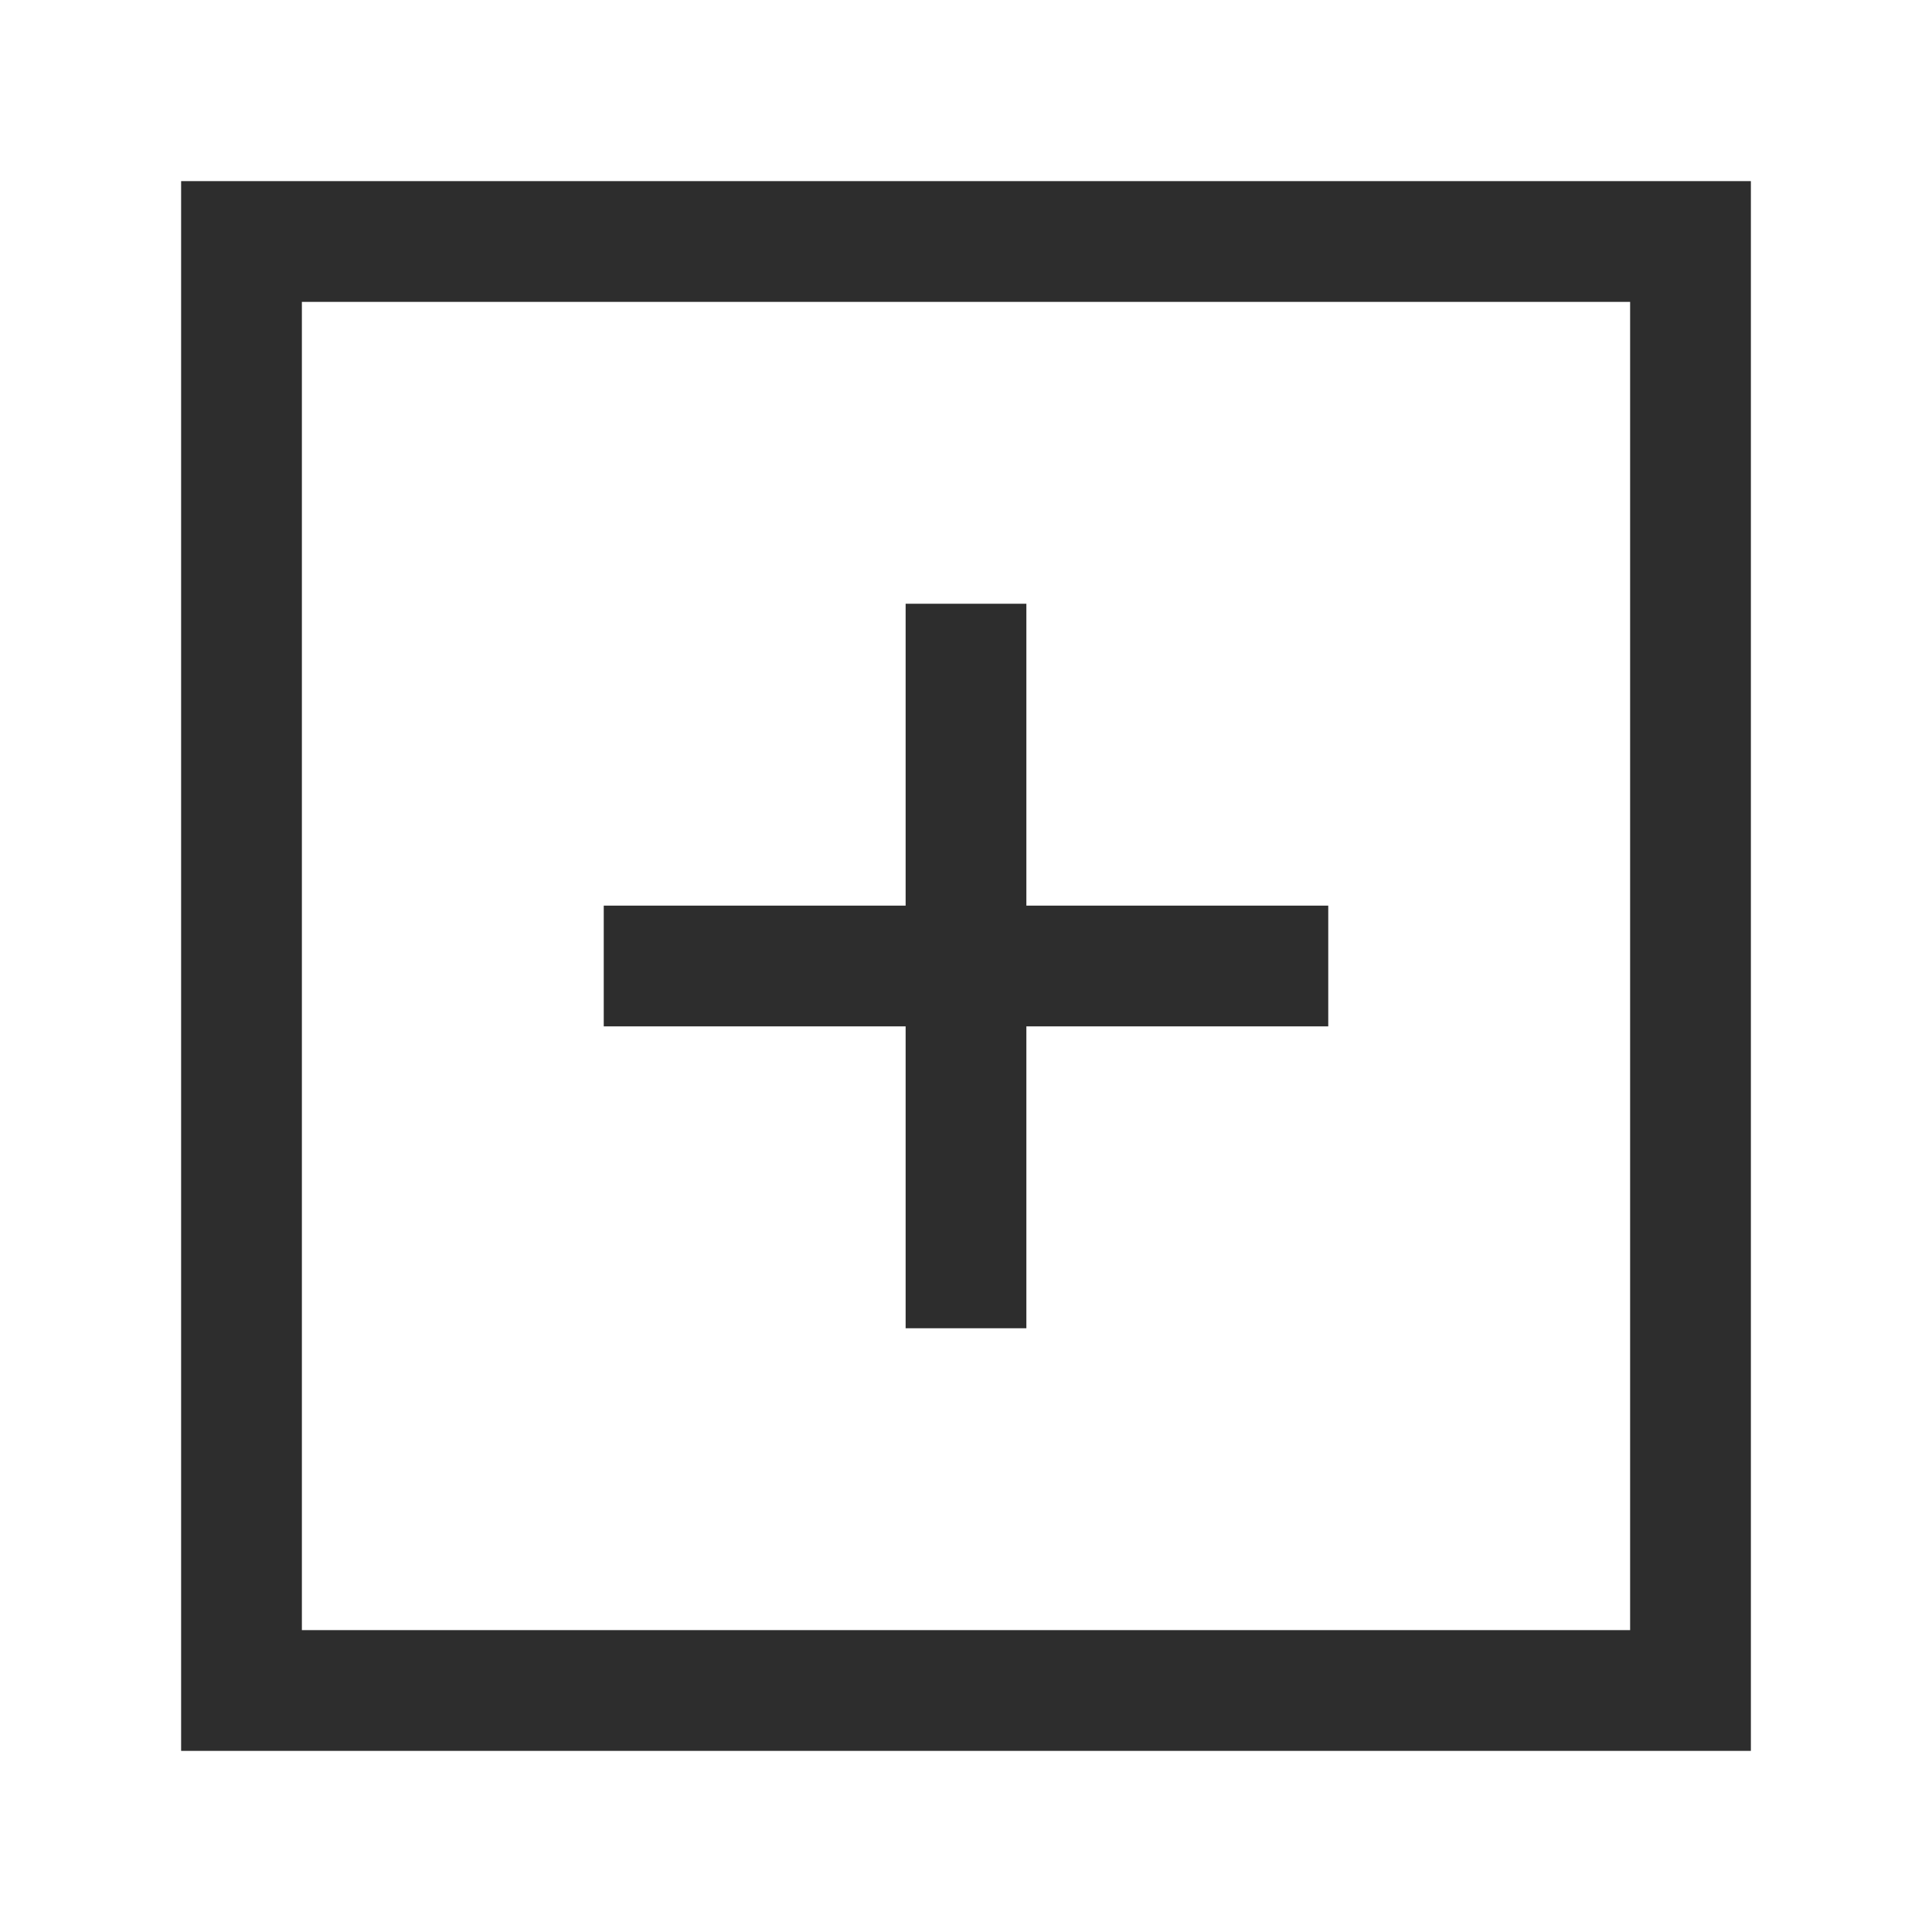
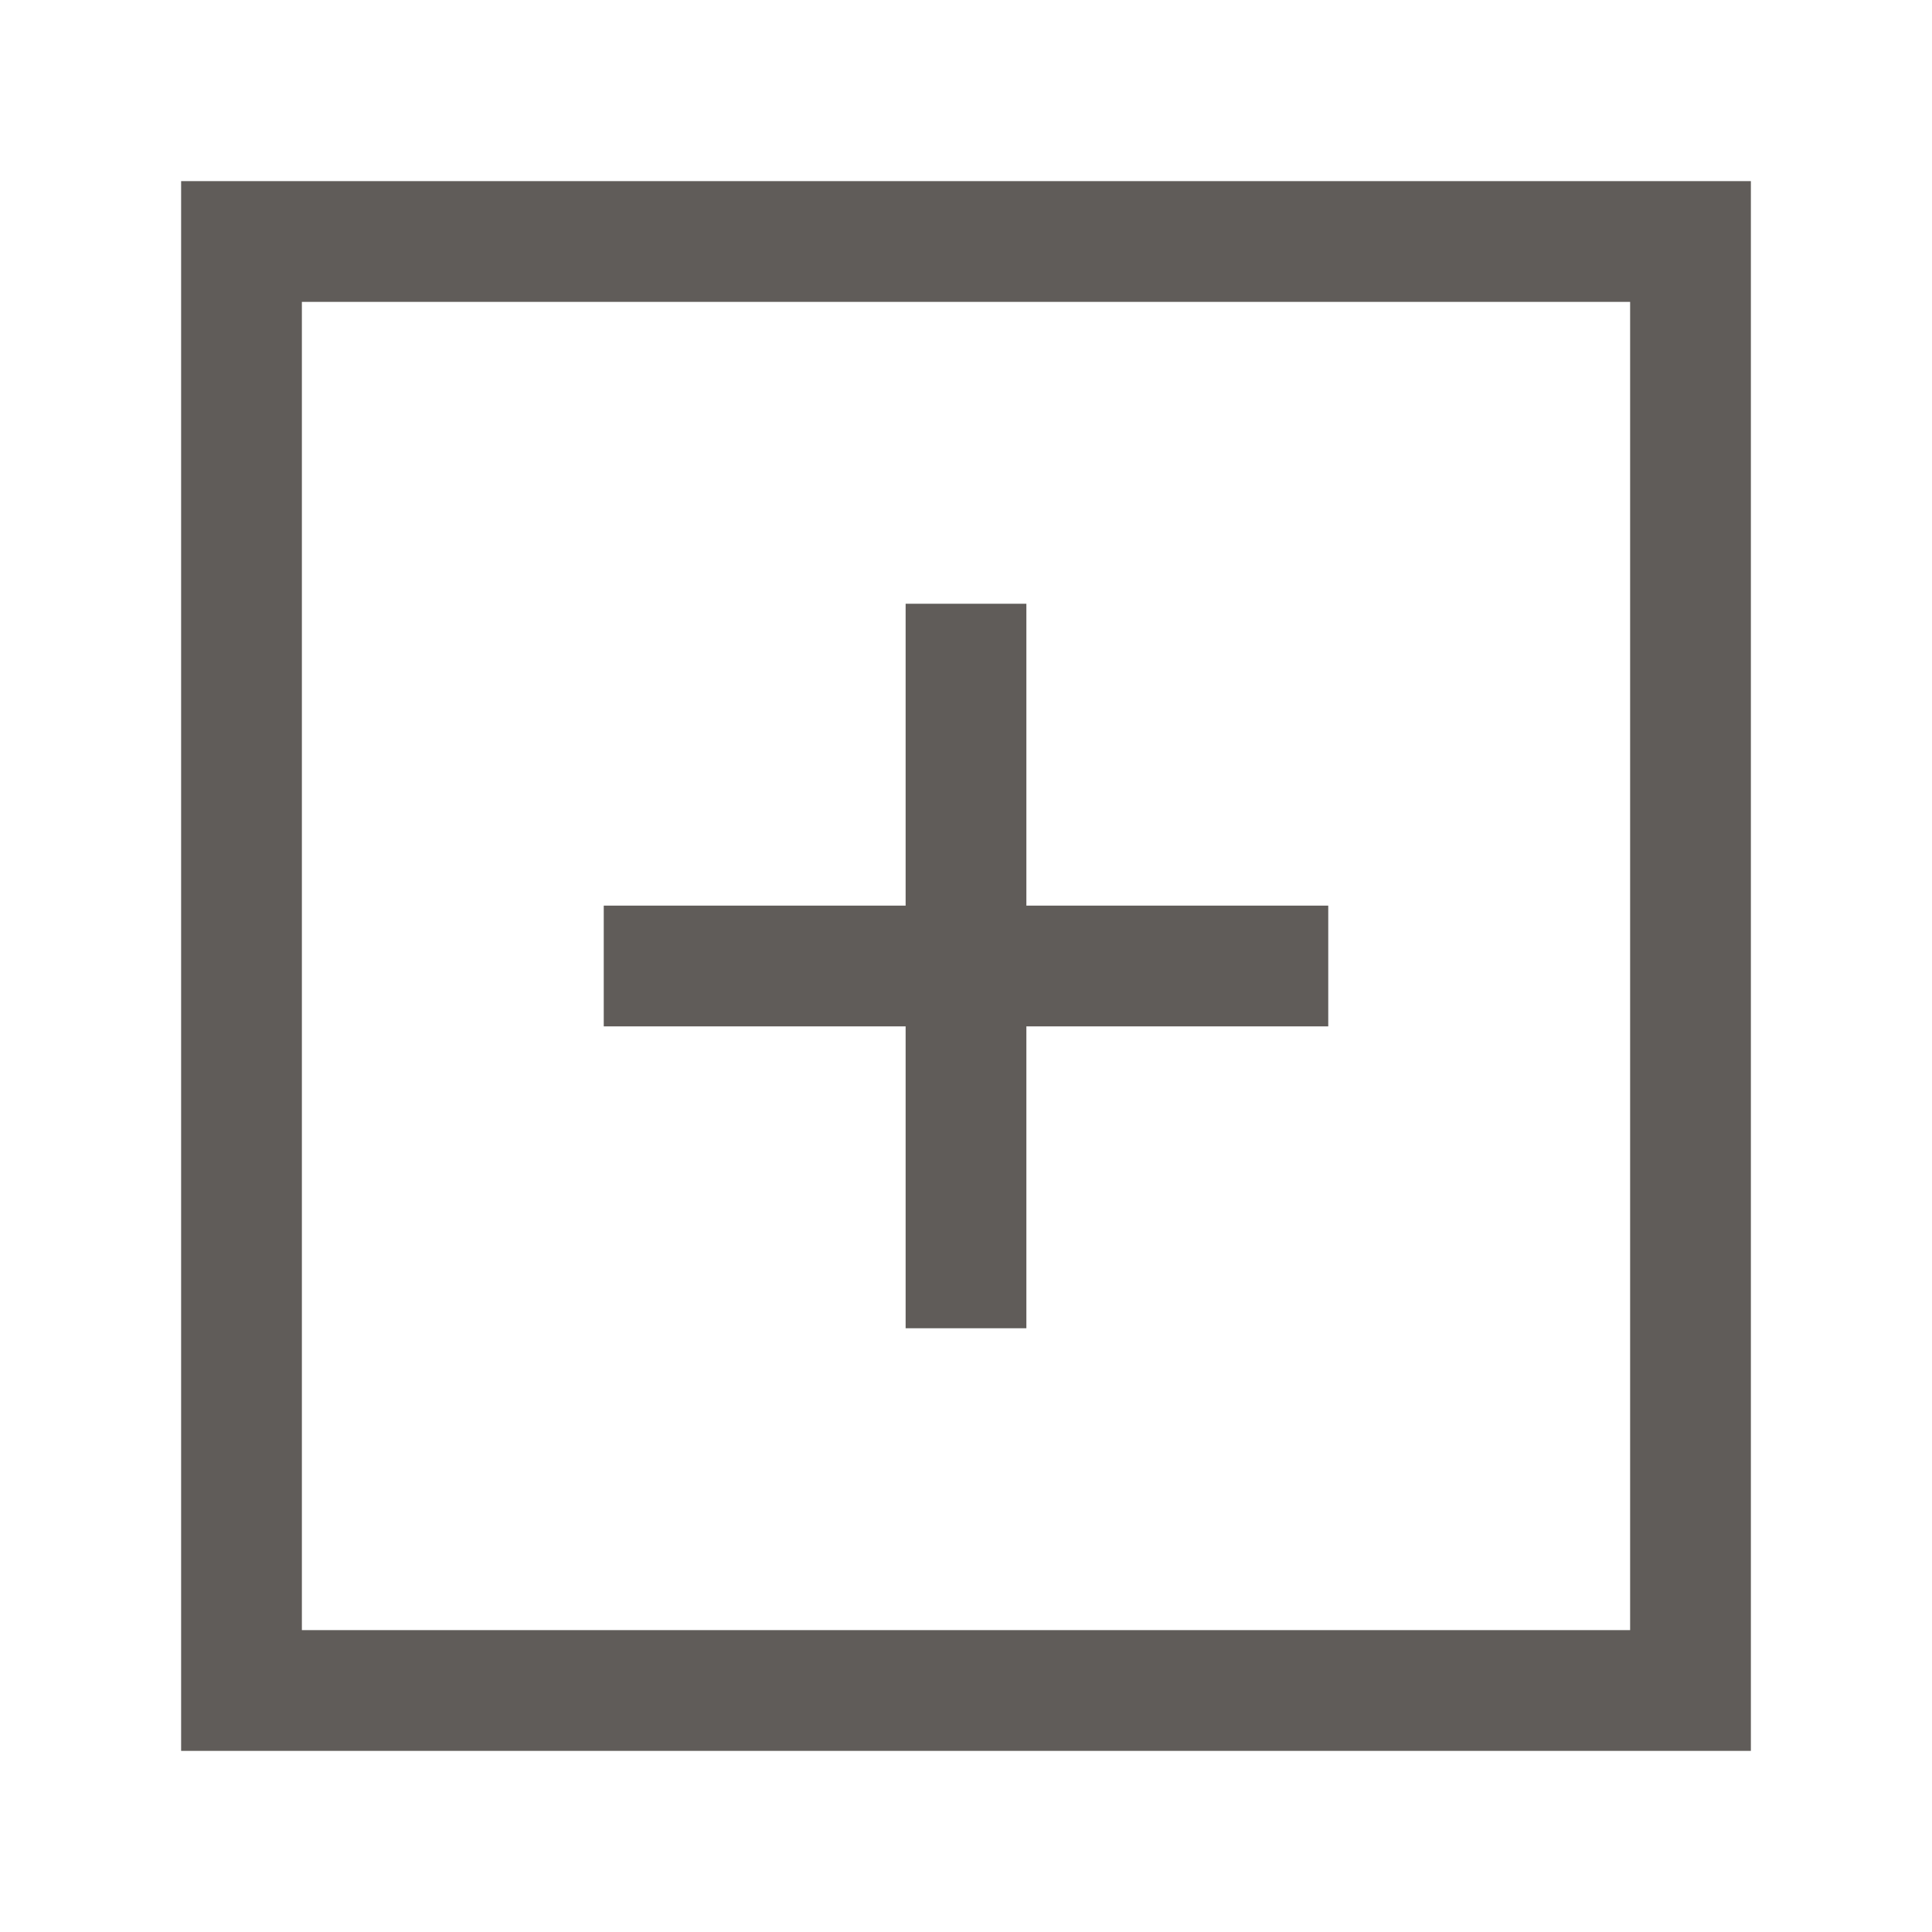
<svg xmlns="http://www.w3.org/2000/svg" width="16" height="16" viewBox="0 0 16 16">
-   <polygon points="2,2 14,2 14,14 2,14" stroke="#2d2d2d" stroke-width="1" fill="none" />
-   <line x1="5" y1="8" x2="11" y2="8" stroke="#2d2d2d" stroke-width="1" fill="none" />
-   <line x1="8" y1="5" x2="8" y2="11" stroke="#2d2d2d" stroke-width="1" fill="none" />
+   <polygon points="2,2 14,2 14,14 2,14" stroke="#605c59" stroke-width="1" fill="none" />
+   <line x1="5" y1="8" x2="11" y2="8" stroke="#605c59" stroke-width="1" fill="none" />
+   <line x1="8" y1="5" x2="8" y2="11" stroke="#605c59" stroke-width="1" fill="none" />
</svg>
